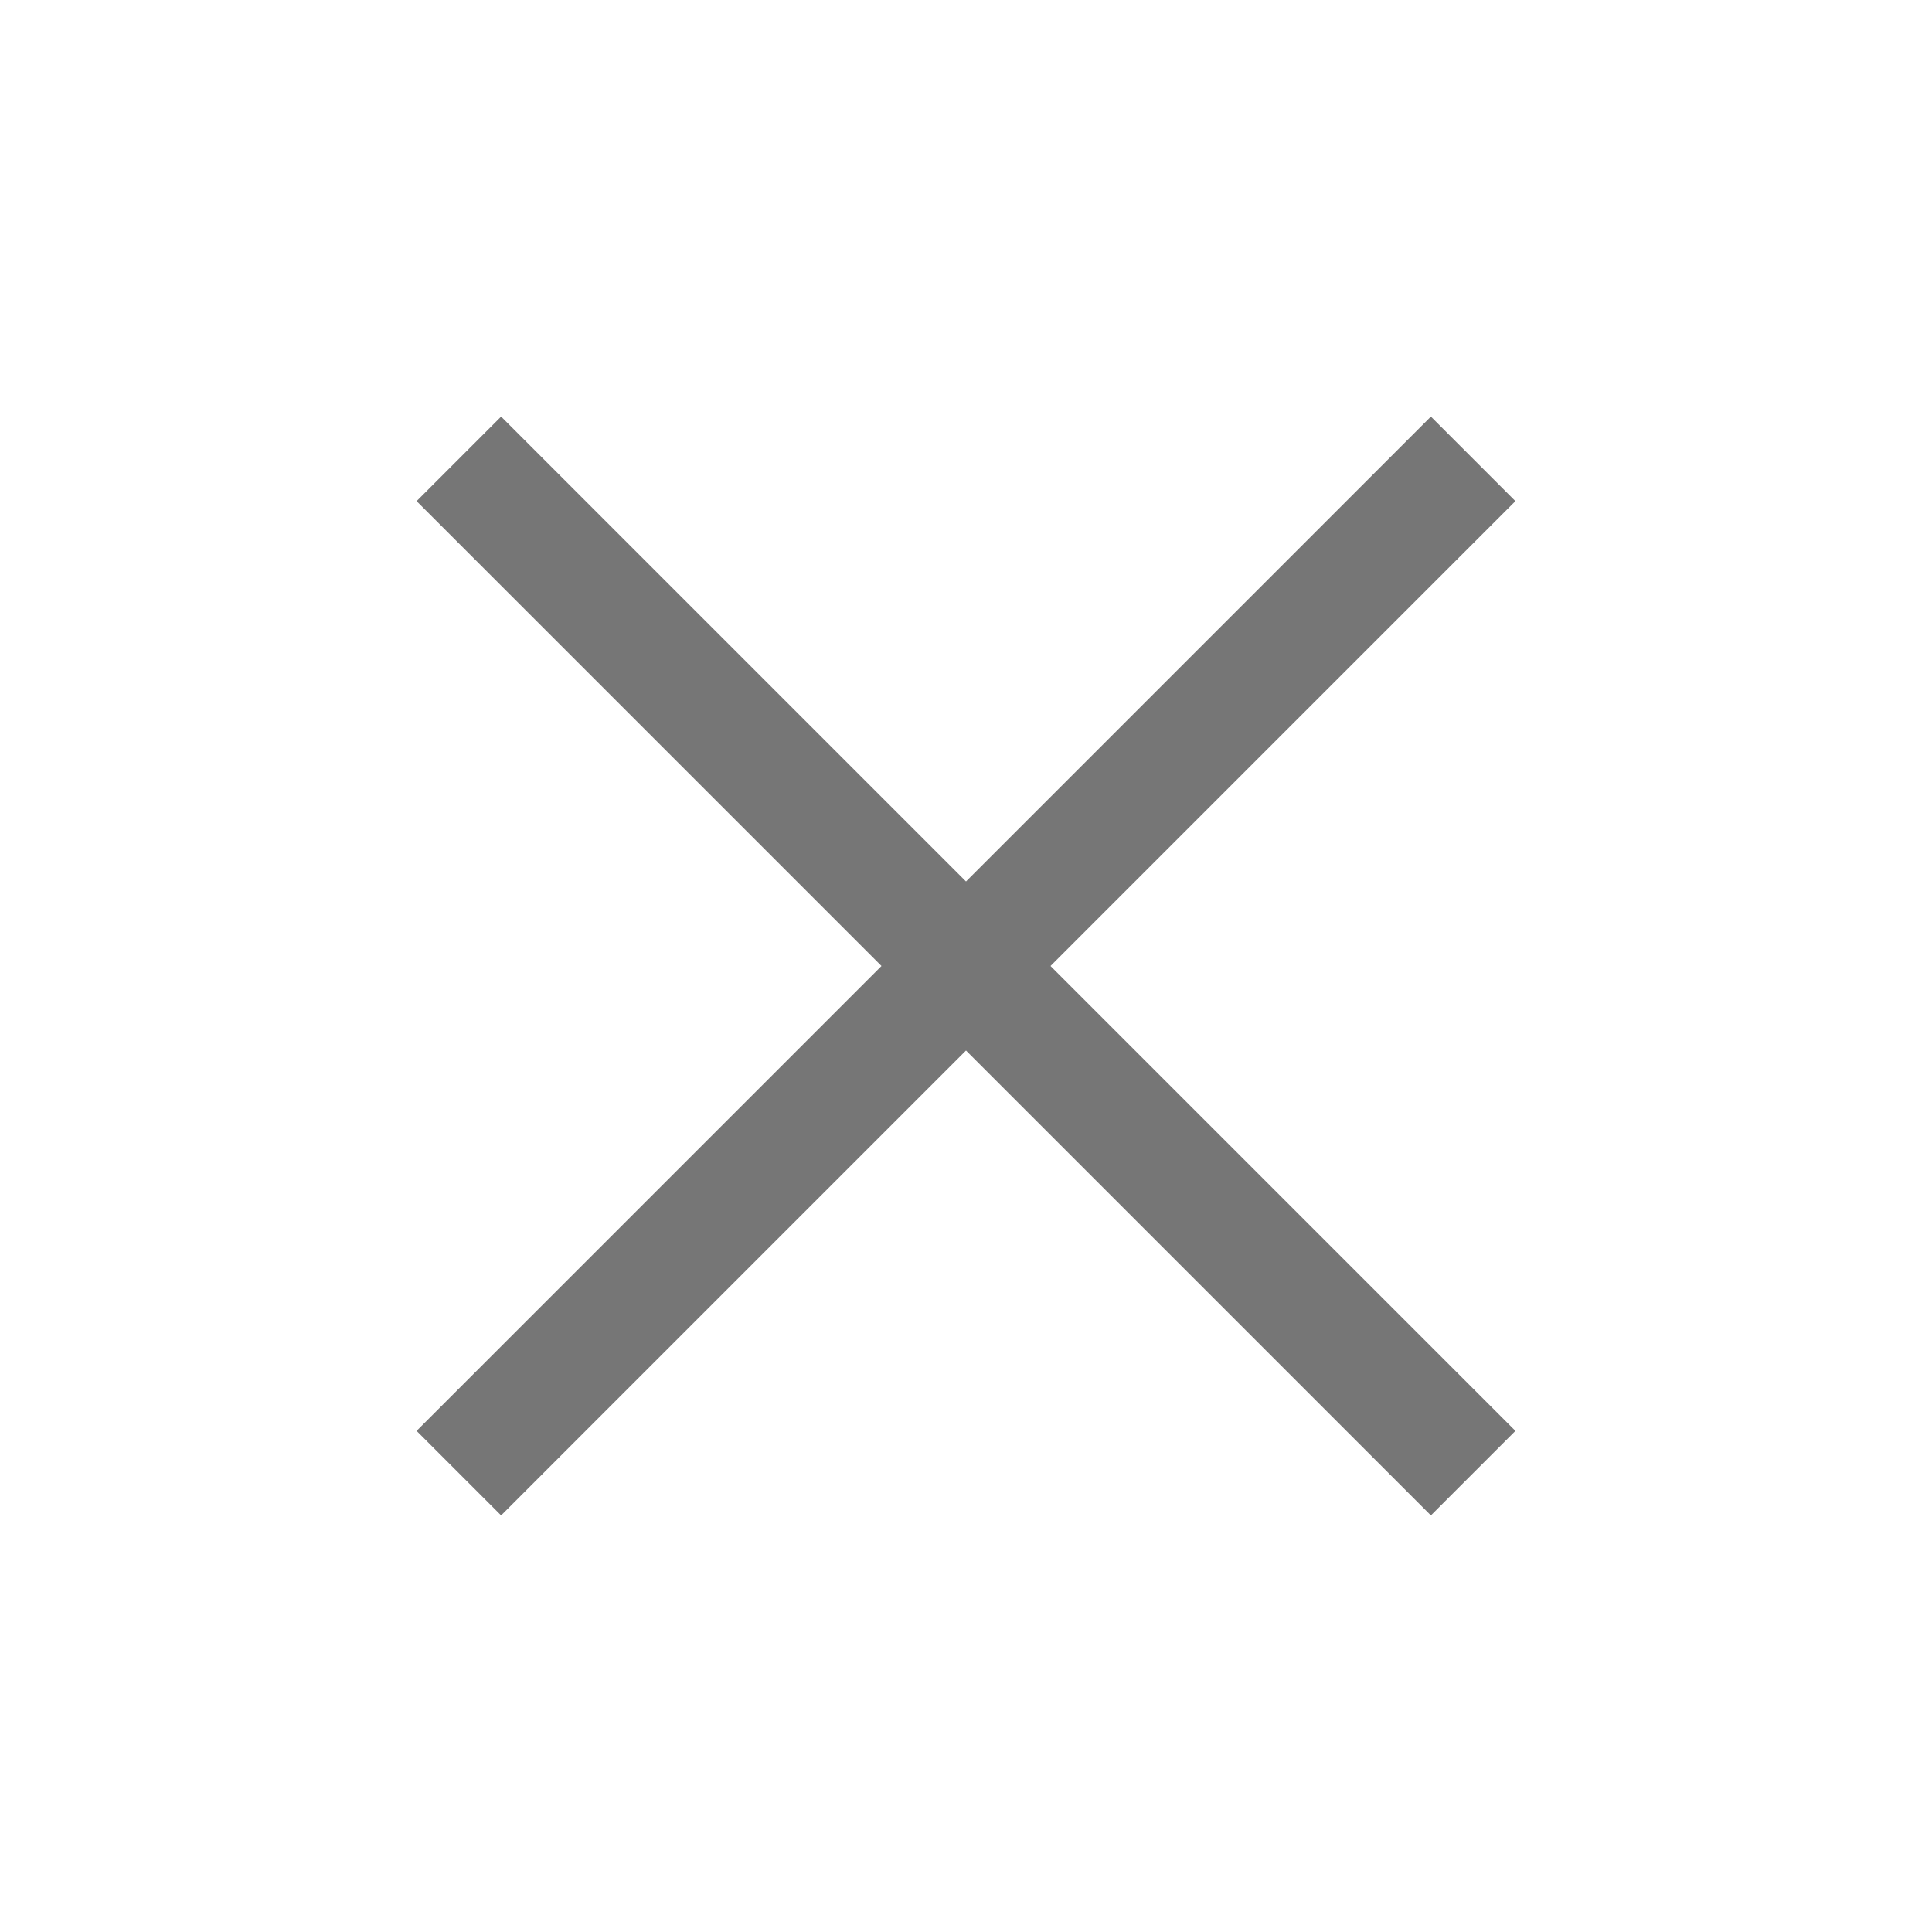
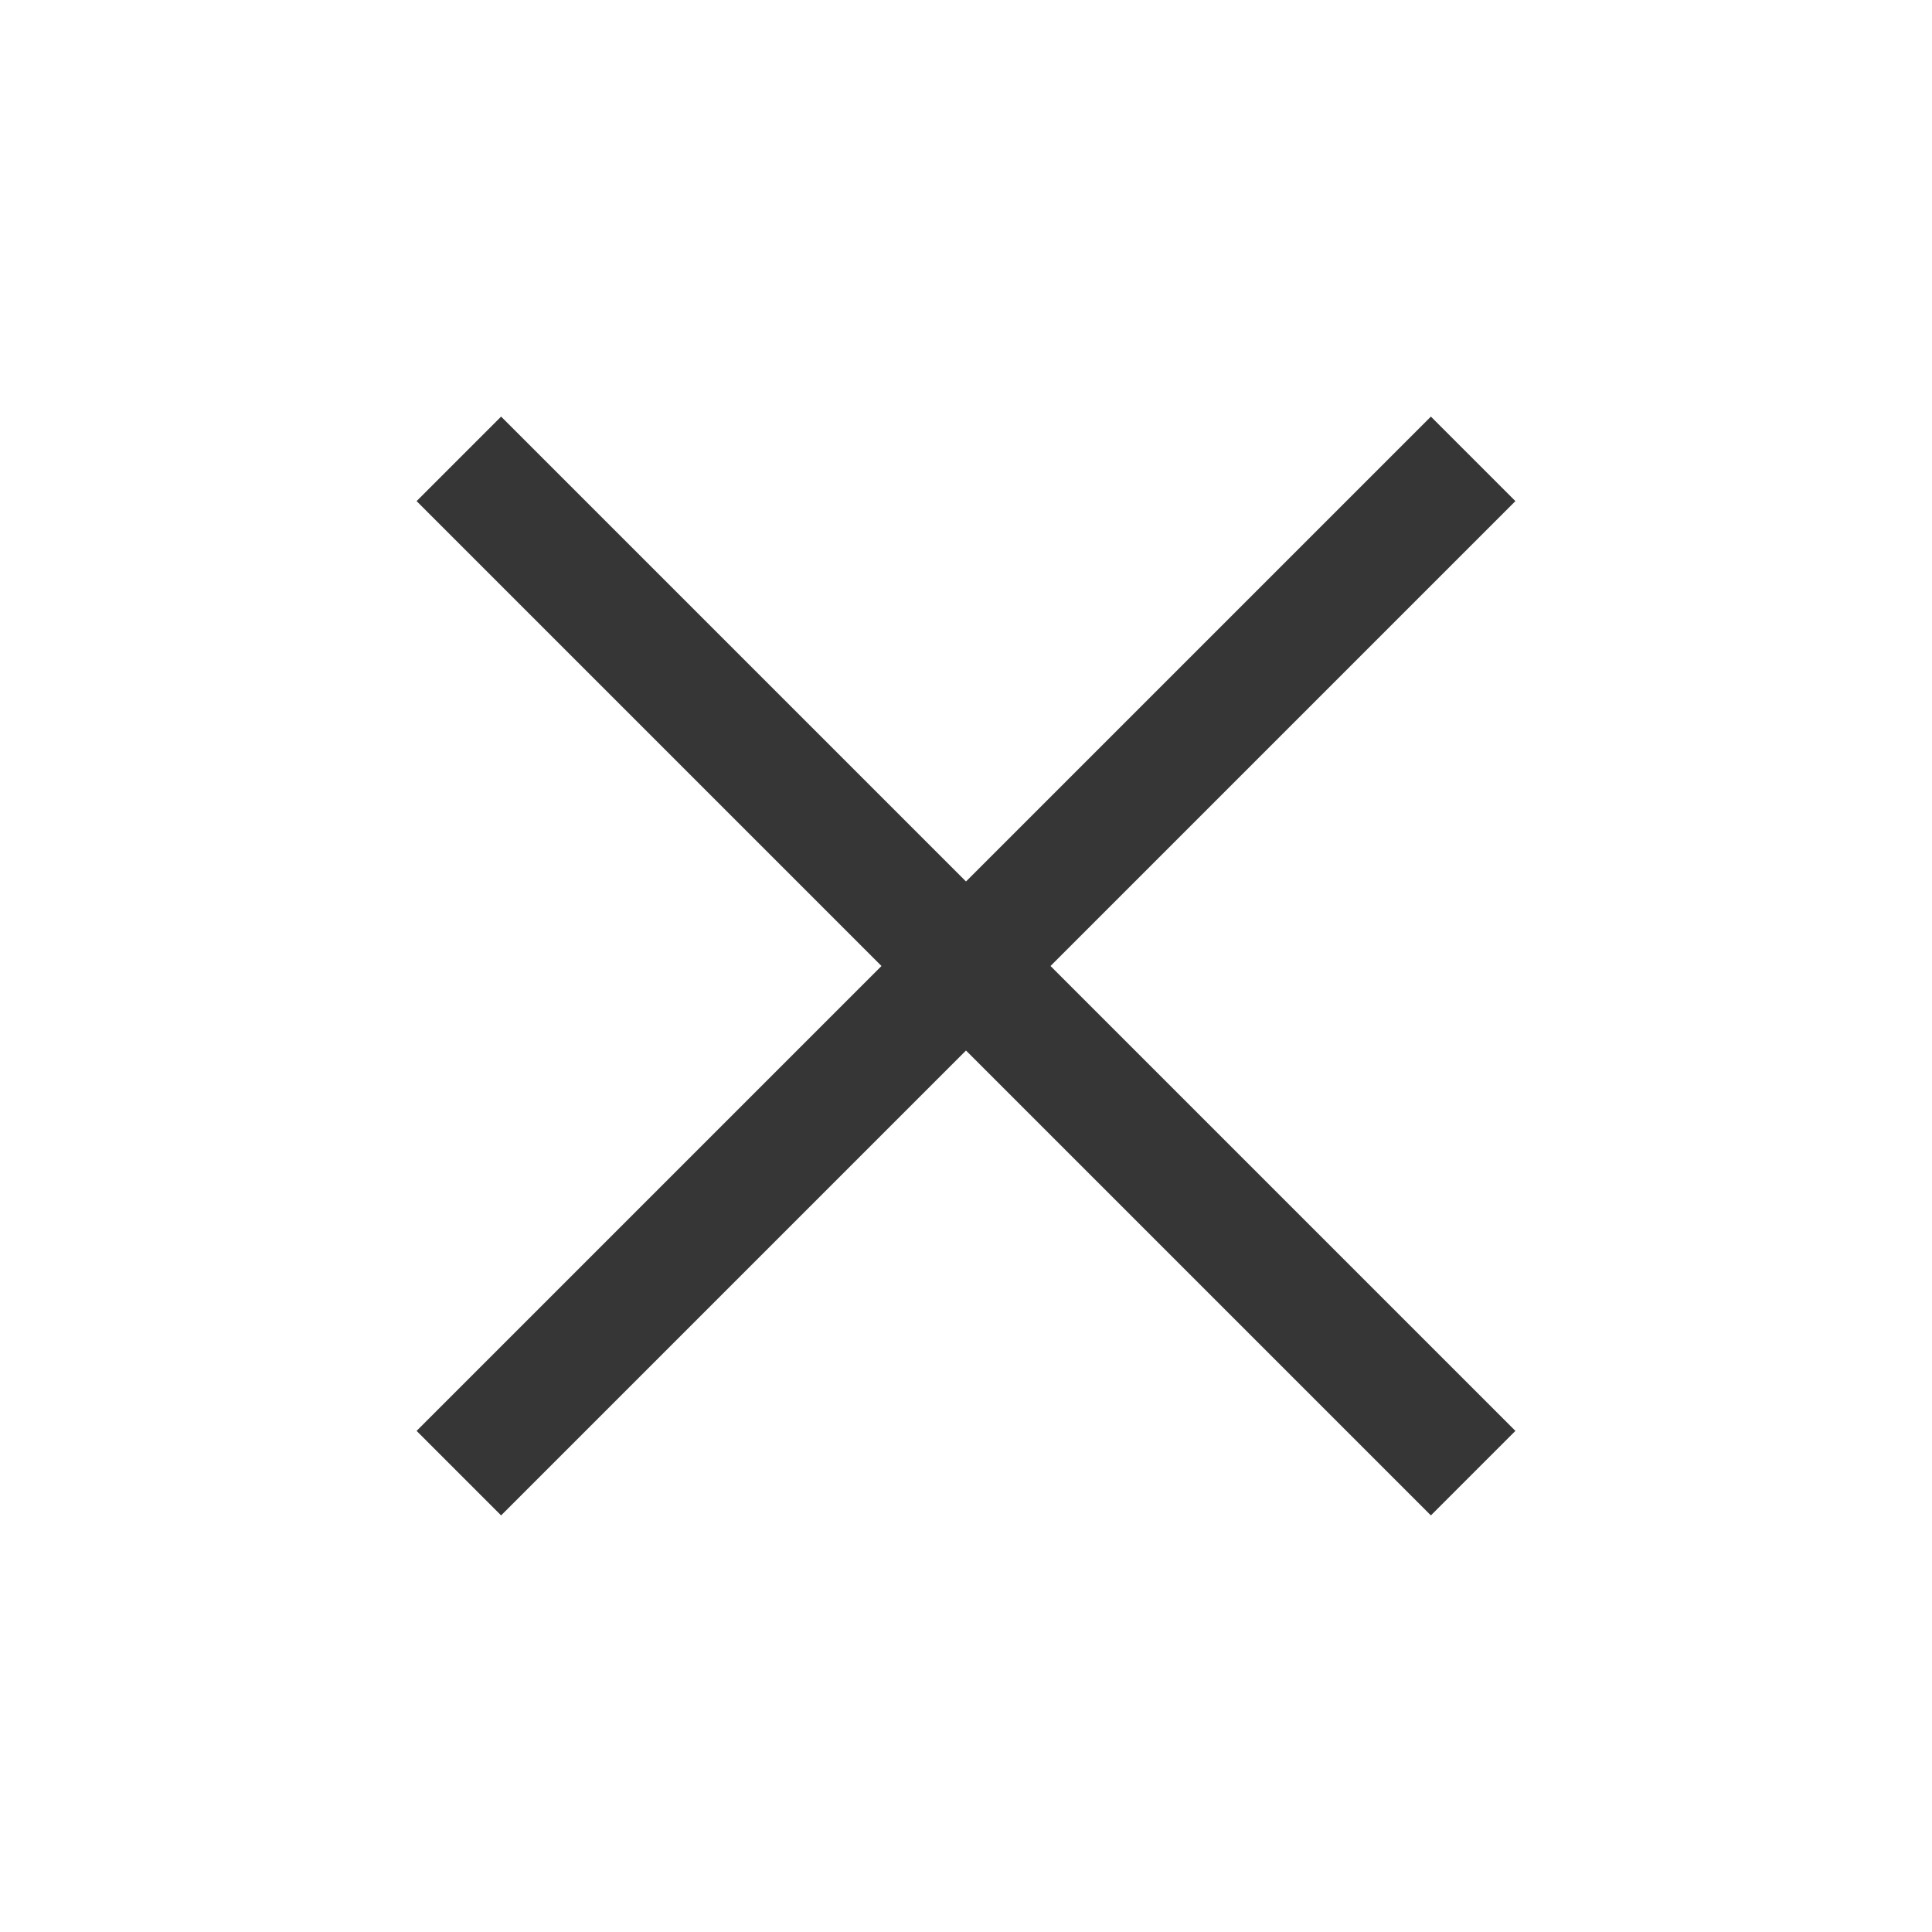
<svg xmlns="http://www.w3.org/2000/svg" height="48" width="48">
-   <path fill="#767676" d="m12.45 37.65-2.1-2.1L21.9 24 10.35 12.45l2.1-2.1L24 21.9l11.55-11.55 2.1 2.1L26.1 24l11.55 11.55-2.1 2.1L24 26.1Z" />
+   <path fill="#363636" d="m12.45 37.65-2.1-2.1L21.9 24 10.35 12.45l2.1-2.1L24 21.9l11.55-11.55 2.1 2.1L26.1 24l11.55 11.55-2.1 2.1L24 26.1Z" />
</svg>
